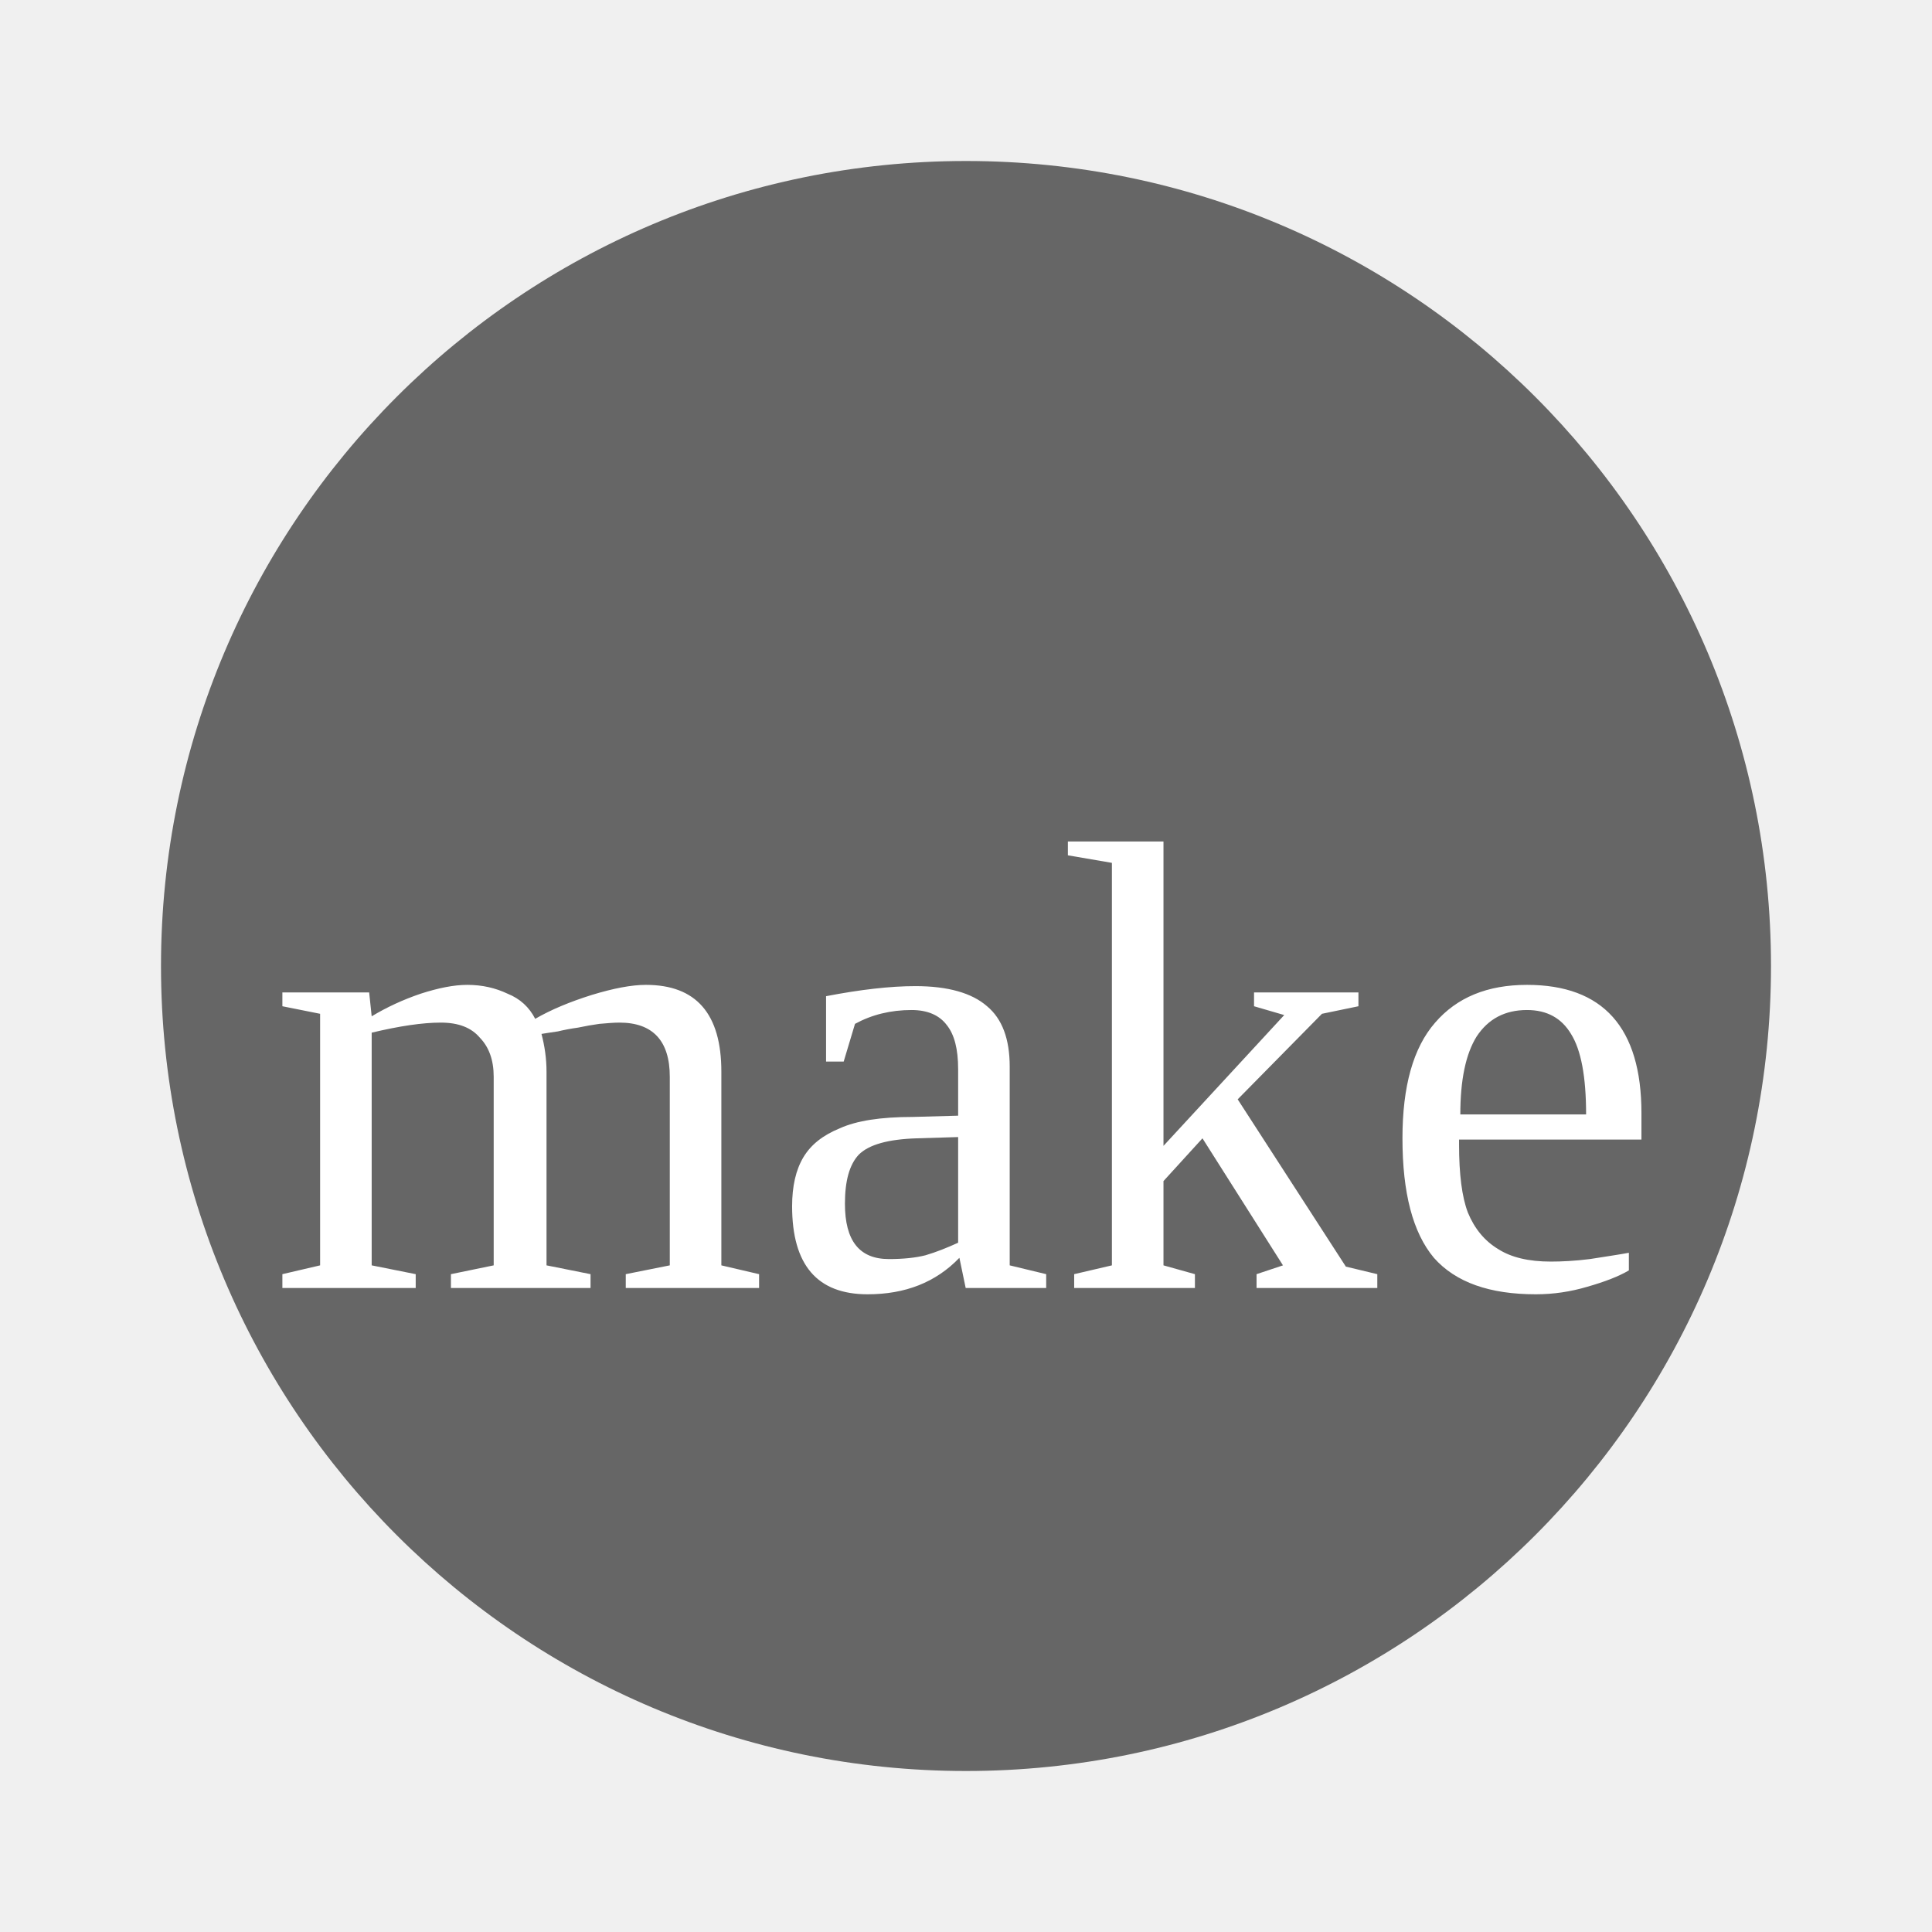
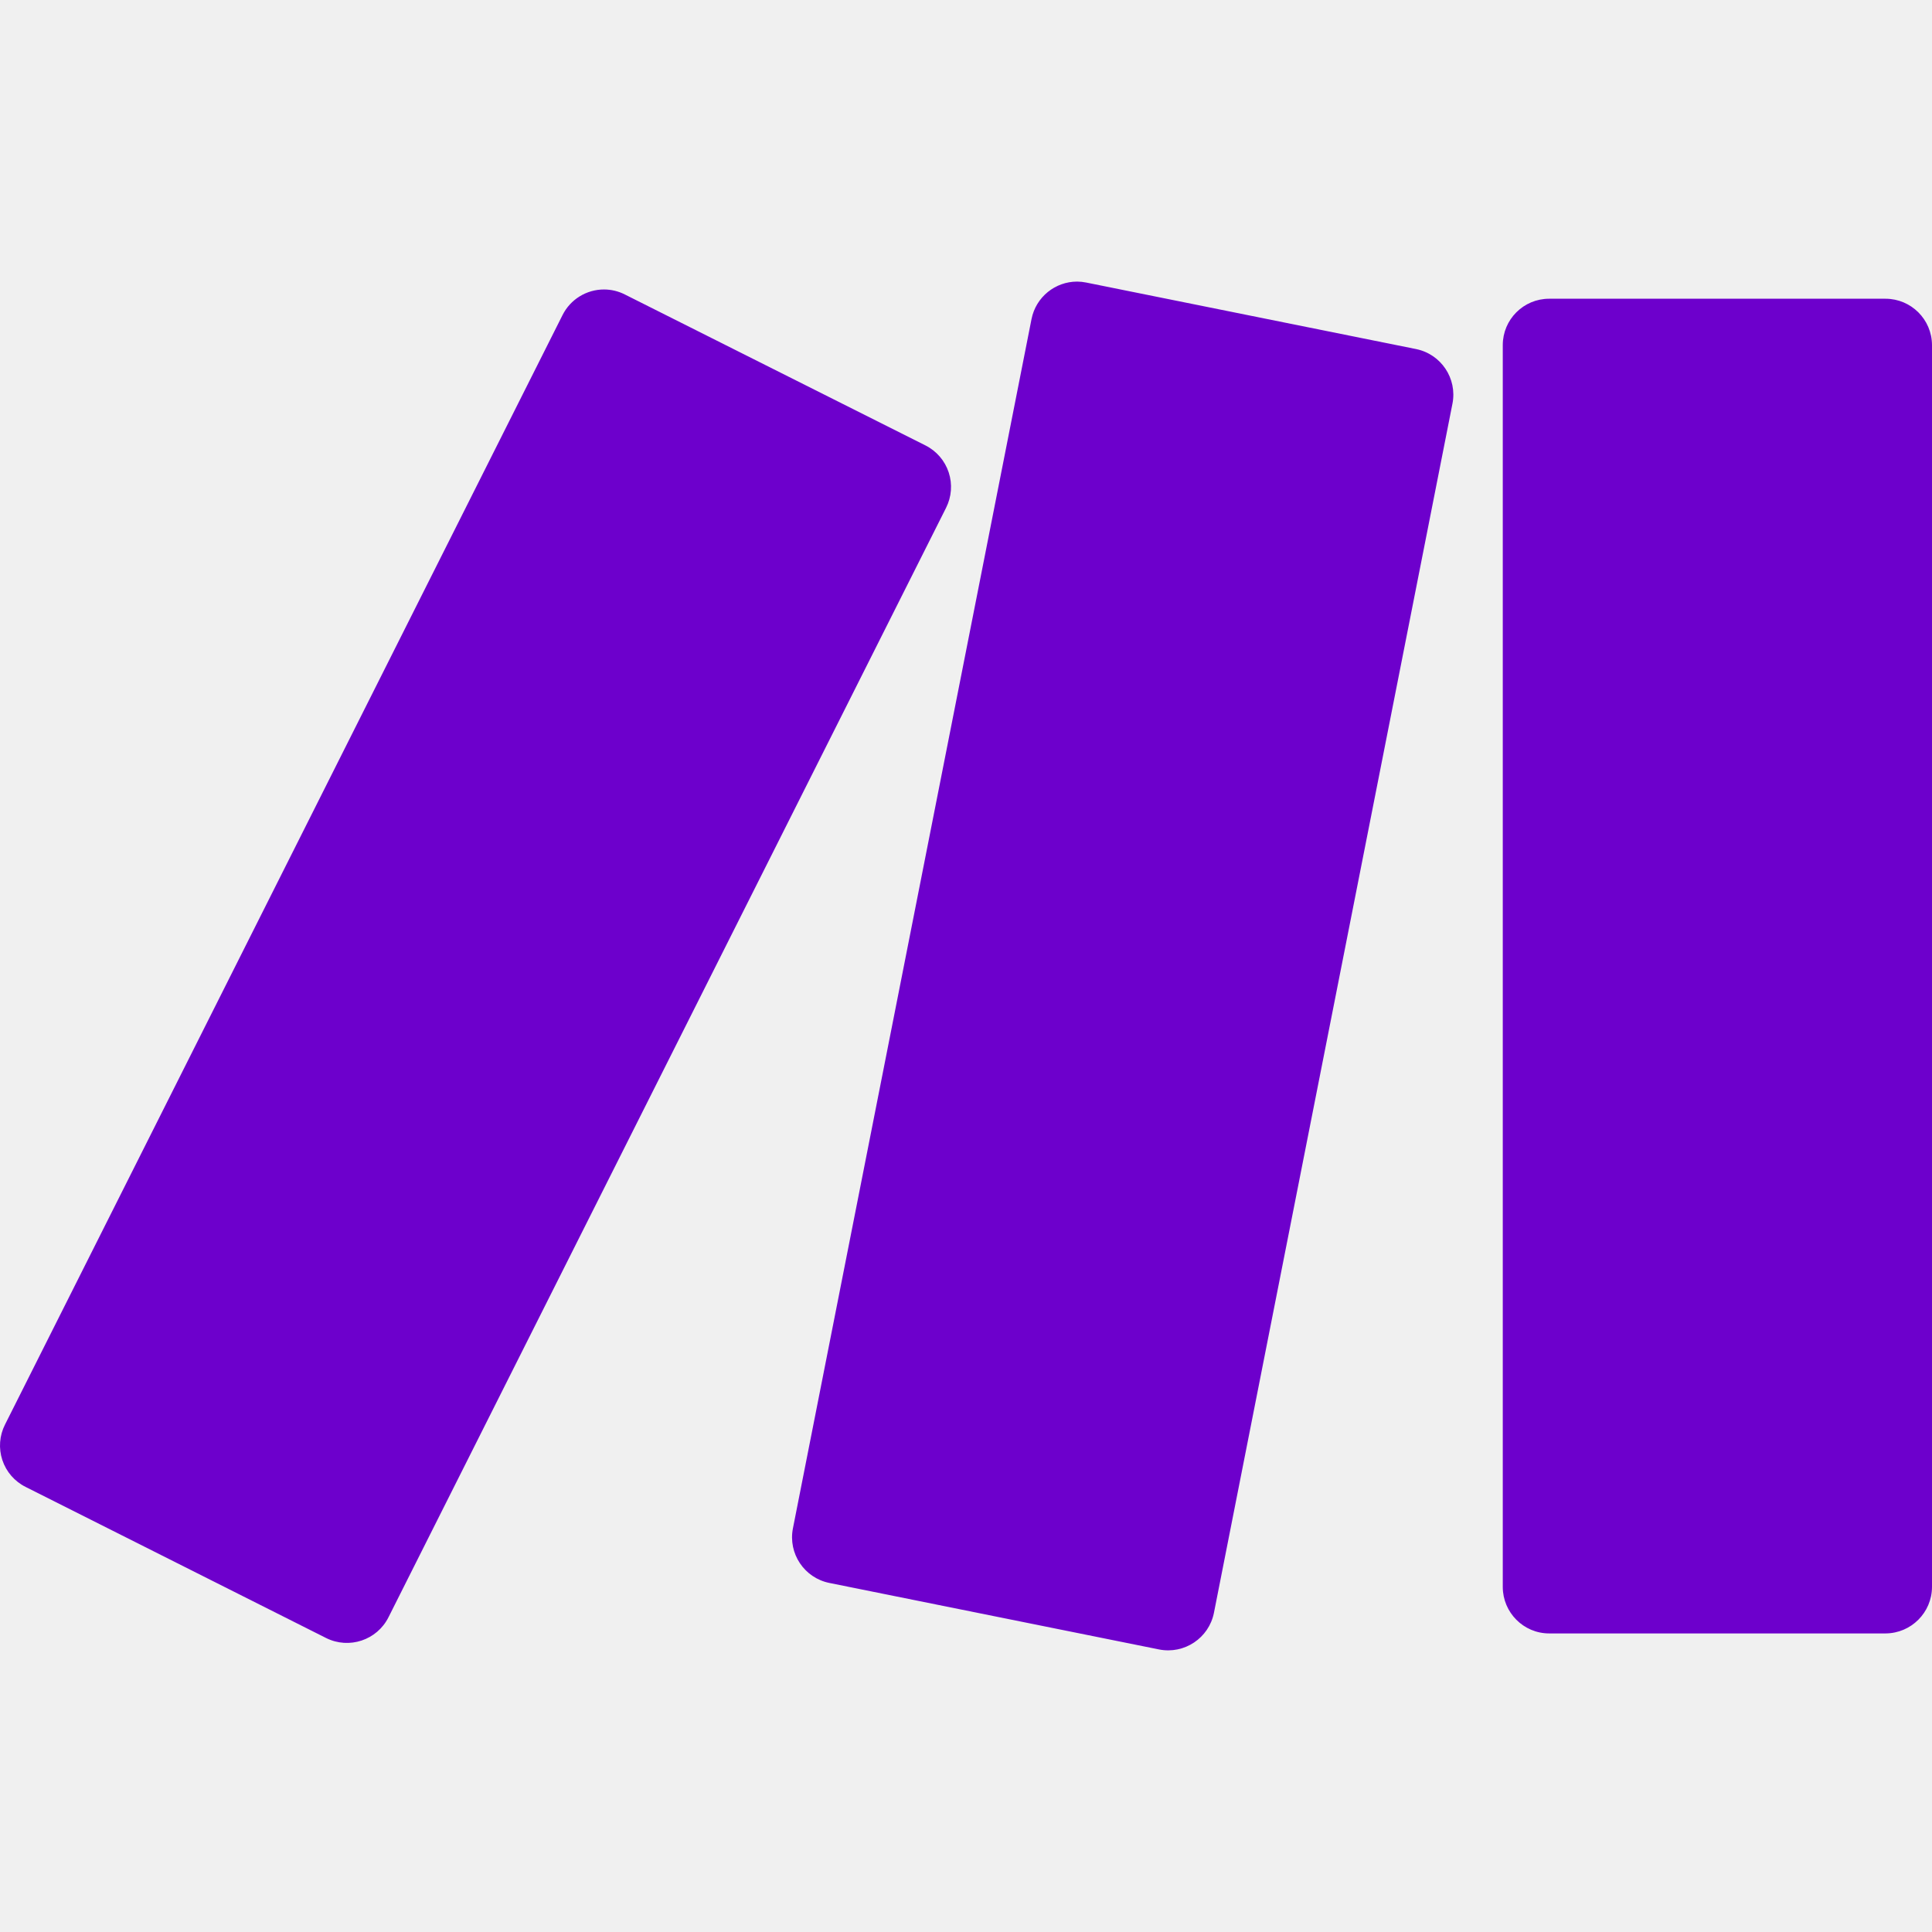
- <svg xmlns="http://www.w3.org/2000/svg" viewBox="0 0 24 24" fill="none">
-   <circle cx="12" cy="12" r="10" fill="#666" />
-   <text x="12" y="16" text-anchor="middle" fill="white" font-size="8">make</text>
+ <svg xmlns="http://www.w3.org/2000/svg" fill="#6D00CC" role="img" viewBox="0 0 24 24">
+   <path d="M13.38 3.498c-.27 0-.511.19-.566.465L9.85 18.986a.578.578 0 0 0 .453.678l4.095.826a.58.58 0 0 0 .682-.455l2.963-15.021a.578.578 0 0 0-.453-.678l-4.096-.826a.589.589 0 0 0-.113-.012zm-5.876.098a.576.576 0 0 0-.516.318L.062 17.697a.575.575 0 0 0 .256.774l3.733 1.877a.578.578 0 0 0 .775-.258l6.926-13.781a.577.577 0 0 0-.256-.776L7.762 3.658a.571.571 0 0 0-.258-.062zm11.74.115a.576.576 0 0 0-.576.576v15.426c0 .318.258.578.576.578h4.178a.58.58 0 0 0 .578-.578V4.287a.578.578 0 0 0-.578-.576Z" />
</svg>
